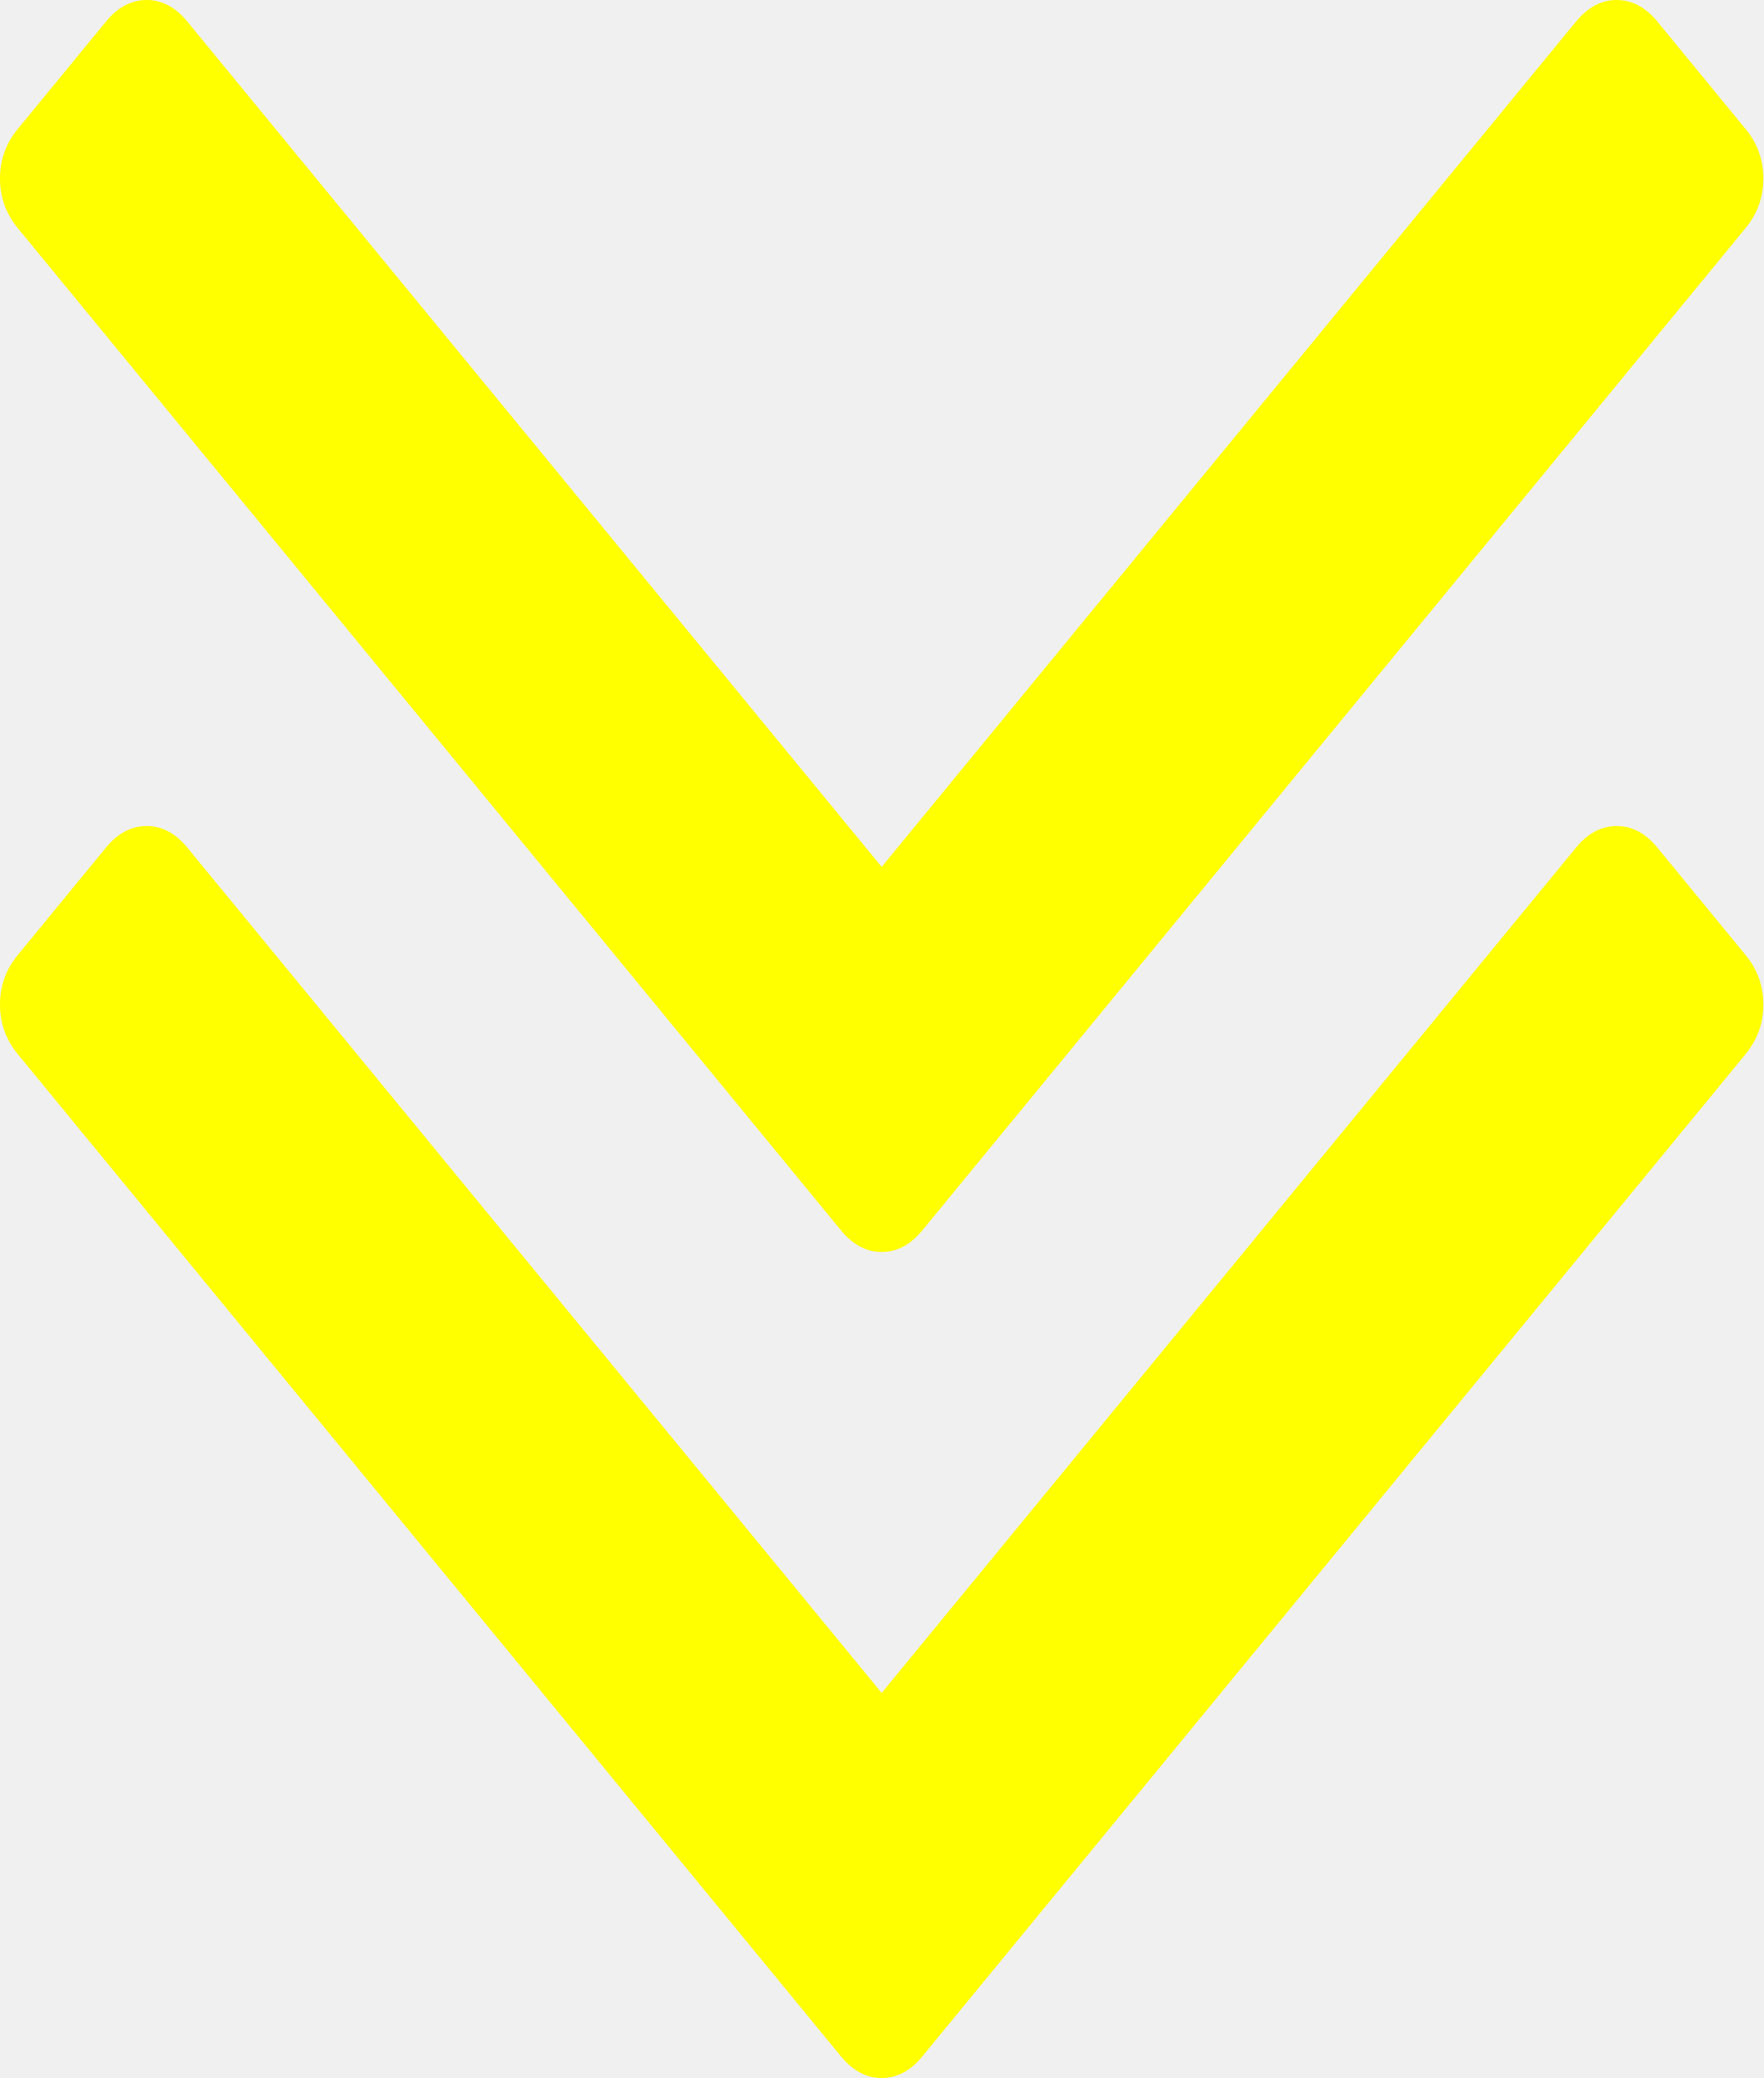
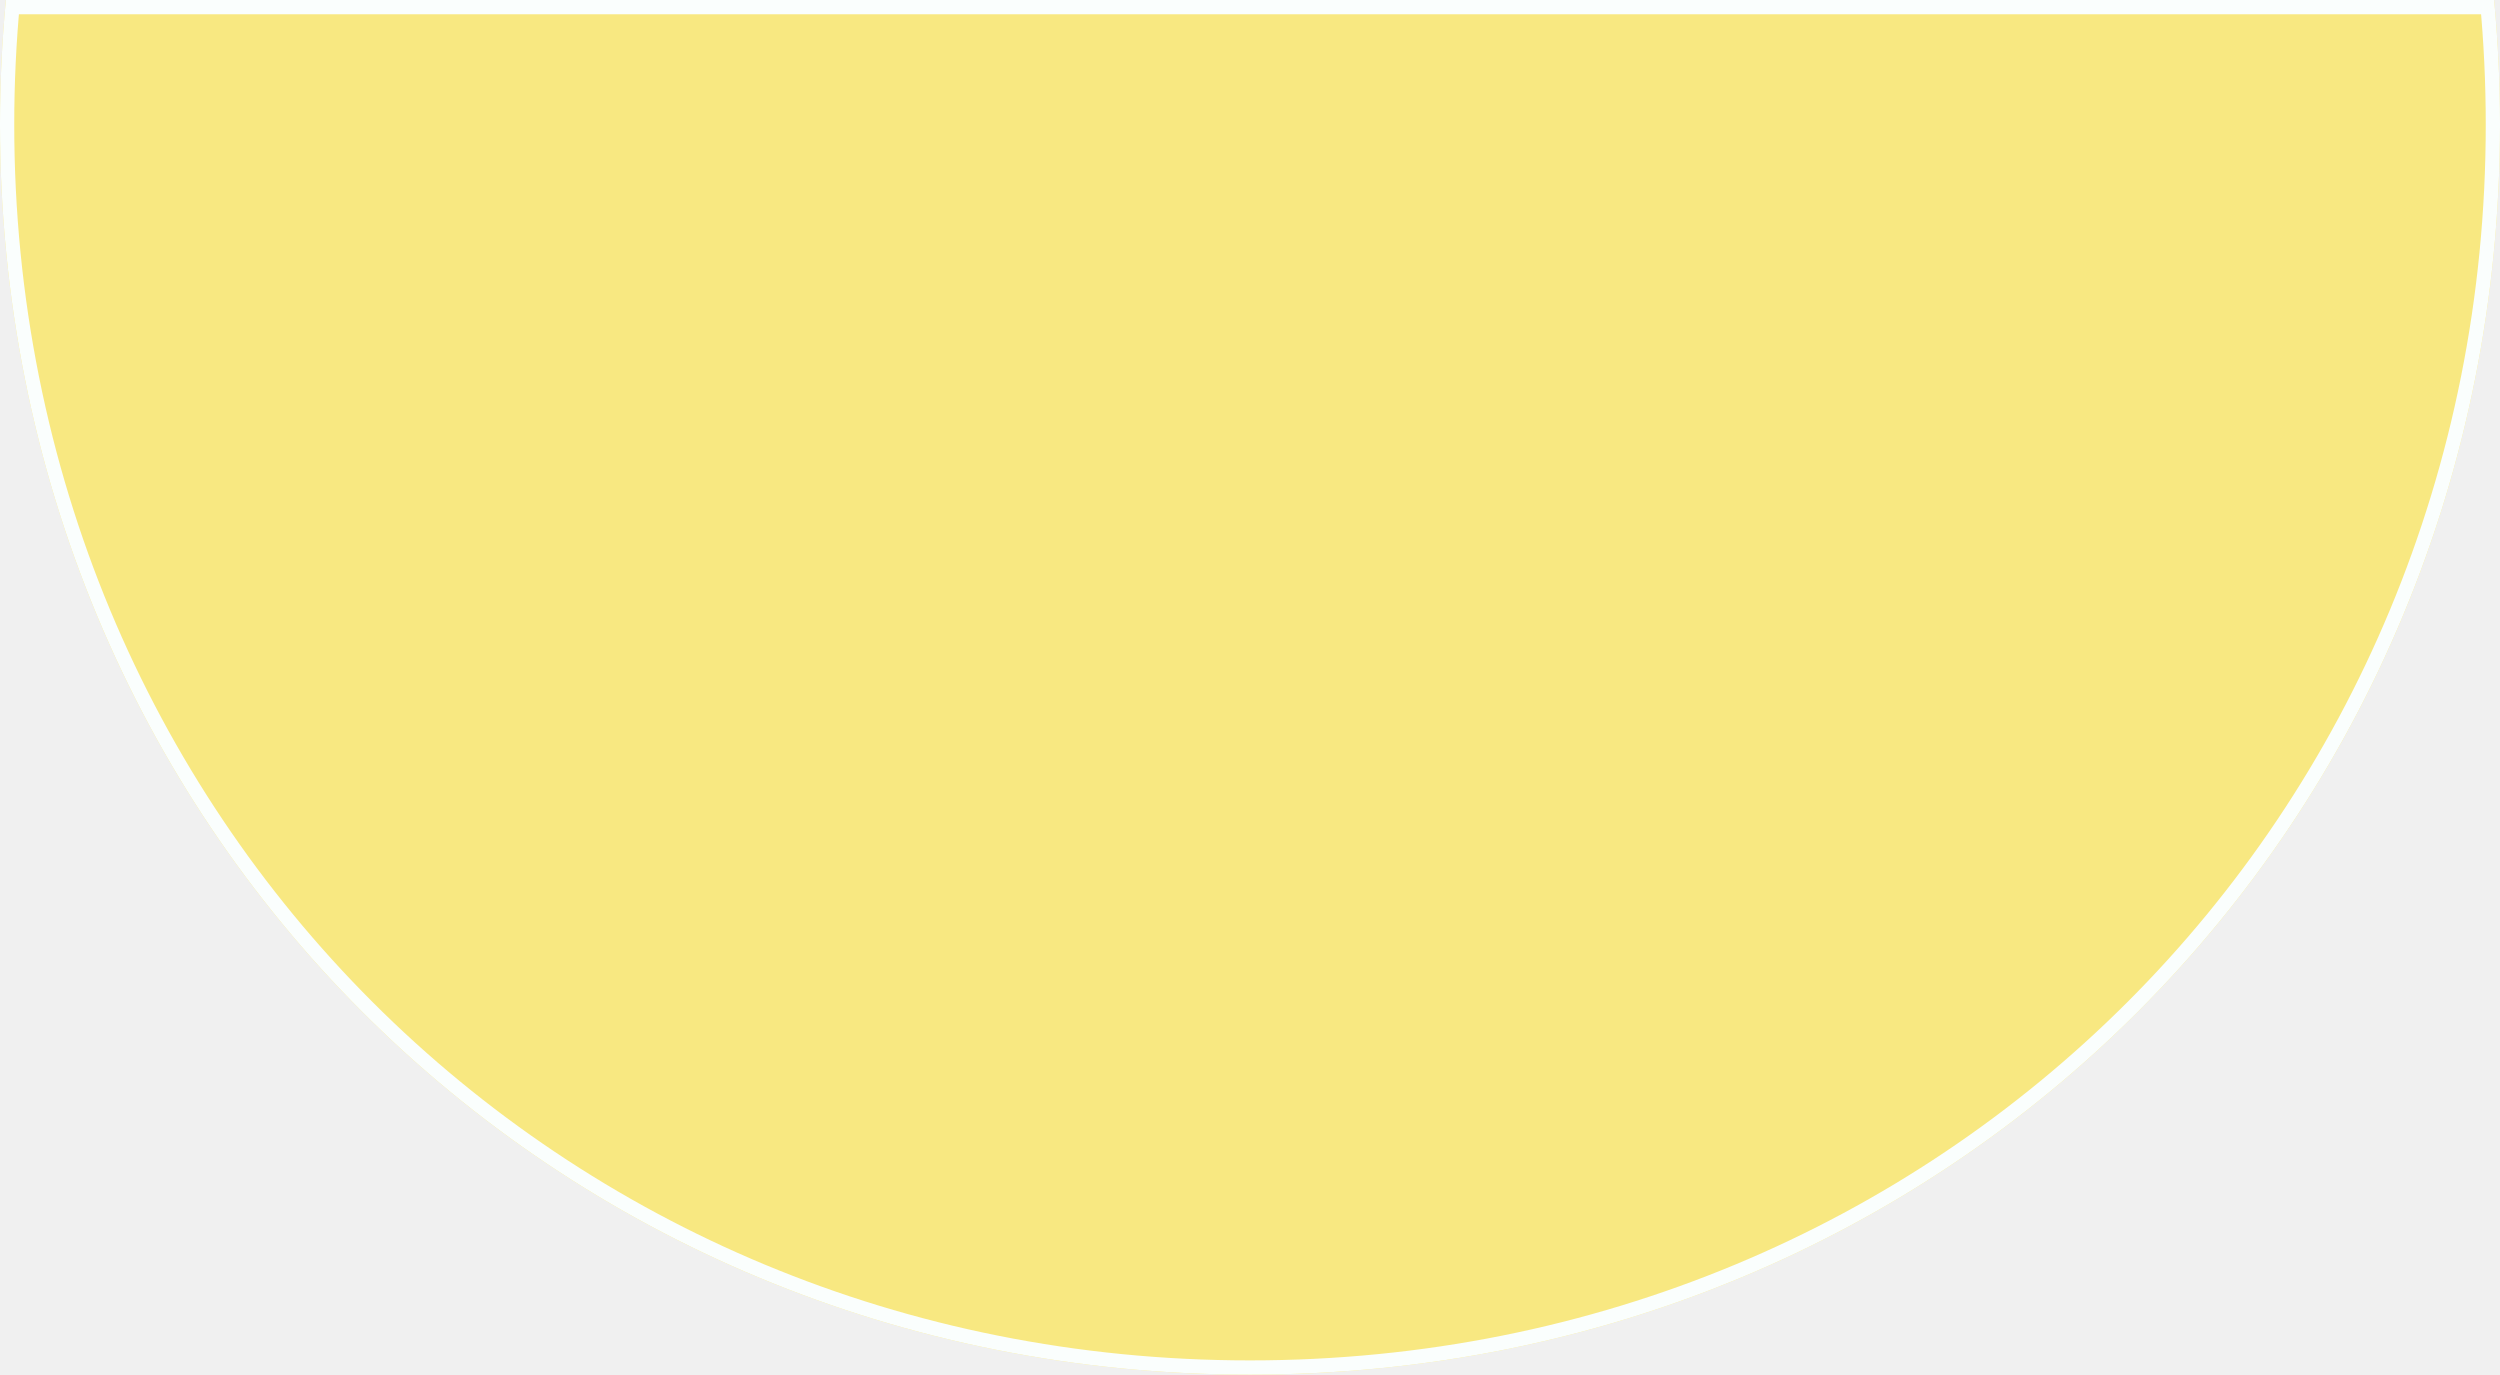
- <svg xmlns="http://www.w3.org/2000/svg" version="1.1" width="28px" height="33px">
-   <g transform="matrix(1 0 0 1 -35 0 )">
-     <path d="M 27.719 15.168  C 27.906 15.395  28 15.657  28 15.953  C 28 16.249  27.906 16.511  27.719 16.739  L 14.645 32.658  C 14.458 32.886  14.243 33  14 33  C 13.757 33  13.542 32.886  13.355 32.658  L 0.281 16.739  C 0.094 16.511  0 16.249  0 15.953  C 0 15.657  0.094 15.395  0.281 15.168  L 1.683 13.46  C 1.87 13.232  2.086 13.118  2.329 13.118  C 2.572 13.118  2.787 13.232  2.974 13.46  L 14 26.885  L 25.026 13.46  C 25.213 13.232  25.428 13.118  25.671 13.118  C 25.914 13.118  26.13 13.232  26.317 13.46  L 27.719 15.168  Z M 27.719 2.05  C 27.906 2.277  28 2.539  28 2.835  C 28 3.131  27.906 3.393  27.719 3.621  L 14.645 19.54  C 14.458 19.768  14.243 19.882  14 19.882  C 13.757 19.882  13.542 19.768  13.355 19.54  L 0.281 3.621  C 0.094 3.393  0 3.131  0 2.835  C 0 2.539  0.094 2.277  0.281 2.05  L 1.683 0.342  C 1.87 0.114  2.086 0  2.329 0  C 2.572 0  2.787 0.114  2.974 0.342  L 14 13.767  L 25.026 0.342  C 25.213 0.114  25.428 0  25.671 0  C 25.914 0  26.13 0.114  26.317 0.342  L 27.719 2.05  Z " fill-rule="nonzero" fill="#ffff00" stroke="none" transform="matrix(1 0 0 1 35 0 )" />
+ <svg xmlns="http://www.w3.org/2000/svg" version="1.1" width="351px" height="193px">
+   <defs>
+     <mask fill="white" id="clip109">
+       <path d="M 0 17.5  C 0 11.586  0.28 5.749  0.827 0  L 350.173 0  C 350.72 5.749  351 11.586  351 17.5  C 351 115.78  273.78 193  175.5 193  C 77.22 193  0 115.78  0 17.5  Z " fill-rule="evenodd" />
+     </mask>
+   </defs>
+   <g transform="matrix(1 0 0 1 -226 -4741 )">
+     <path d="M 0 17.5  C 0 11.586  0.28 5.749  0.827 0  L 350.173 0  C 350.72 5.749  351 11.586  351 17.5  C 351 115.78  273.78 193  175.5 193  C 77.22 193  0 115.78  0 17.5  Z " fill-rule="nonzero" fill="#f8e881" stroke="none" transform="matrix(1 0 0 1 226 4741 )" />
+     <path d="M 0 17.5  C 0 11.586  0.28 5.749  0.827 0  L 350.173 0  C 350.72 5.749  351 11.586  351 17.5  C 351 115.78  273.78 193  175.5 193  C 77.22 193  0 115.78  0 17.5  Z " stroke-width="4" stroke="#fafefd" fill="none" transform="matrix(1 0 0 1 226 4741 )" mask="url(#clip109)" />
  </g>
</svg>
